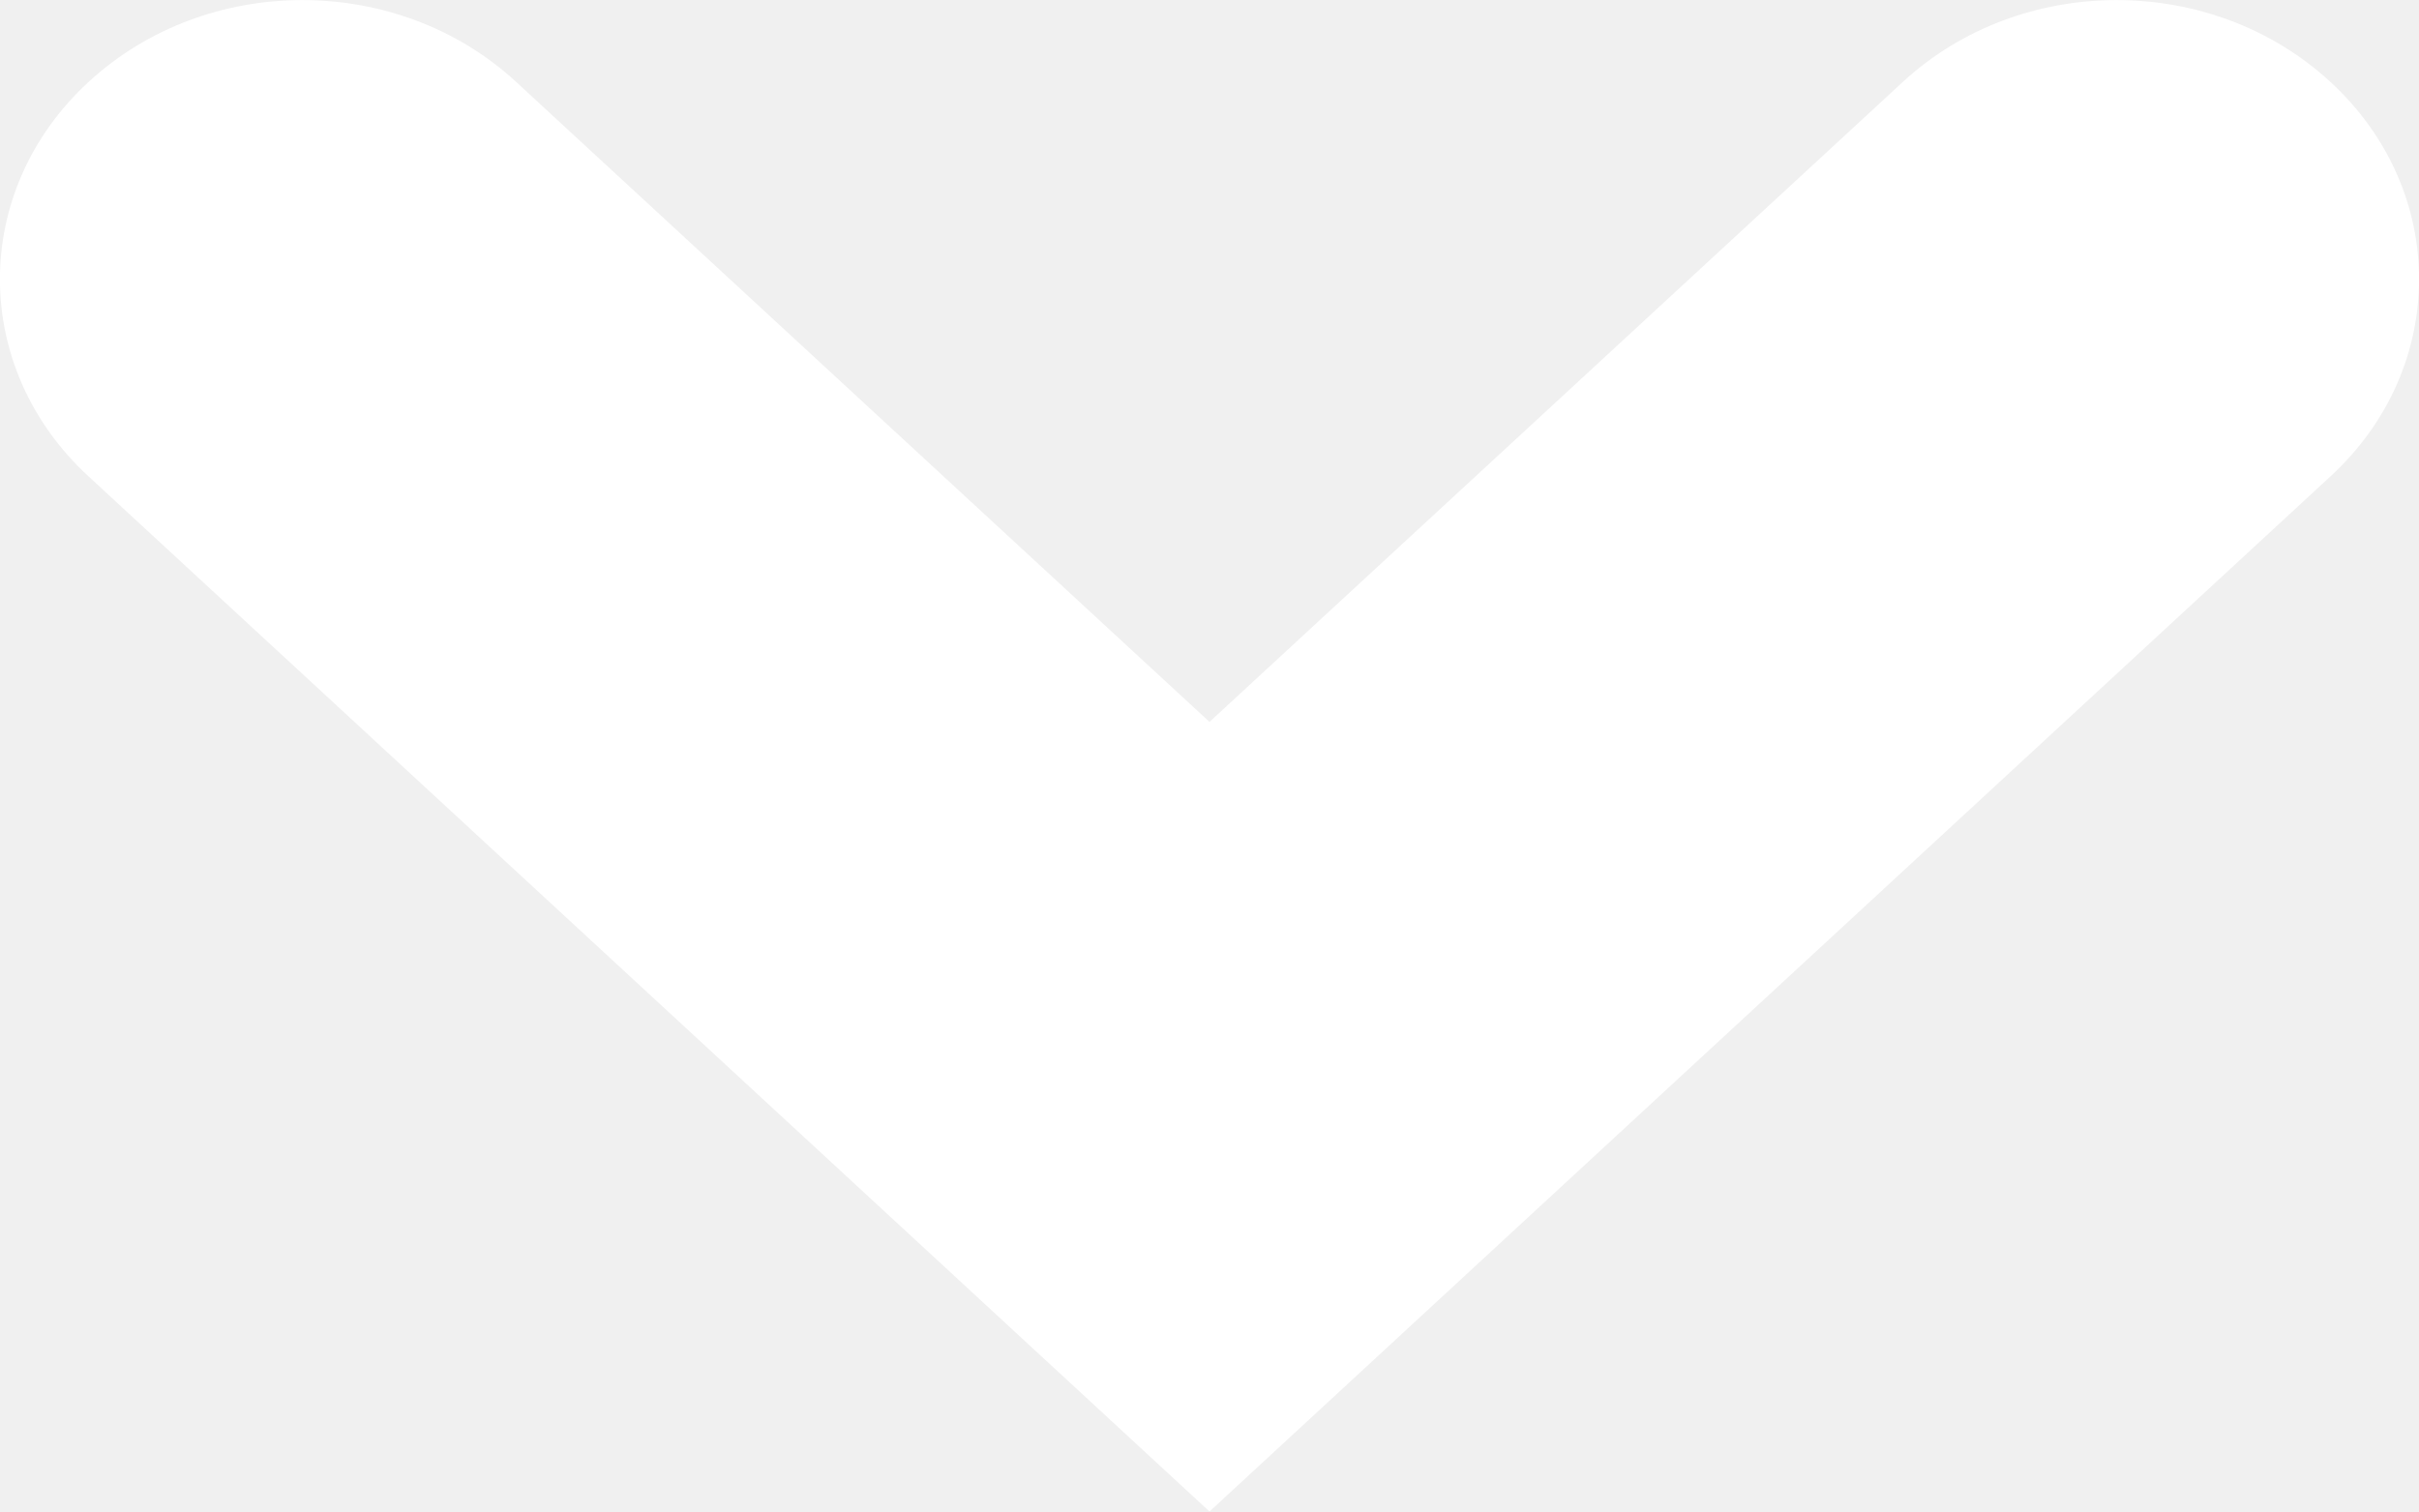
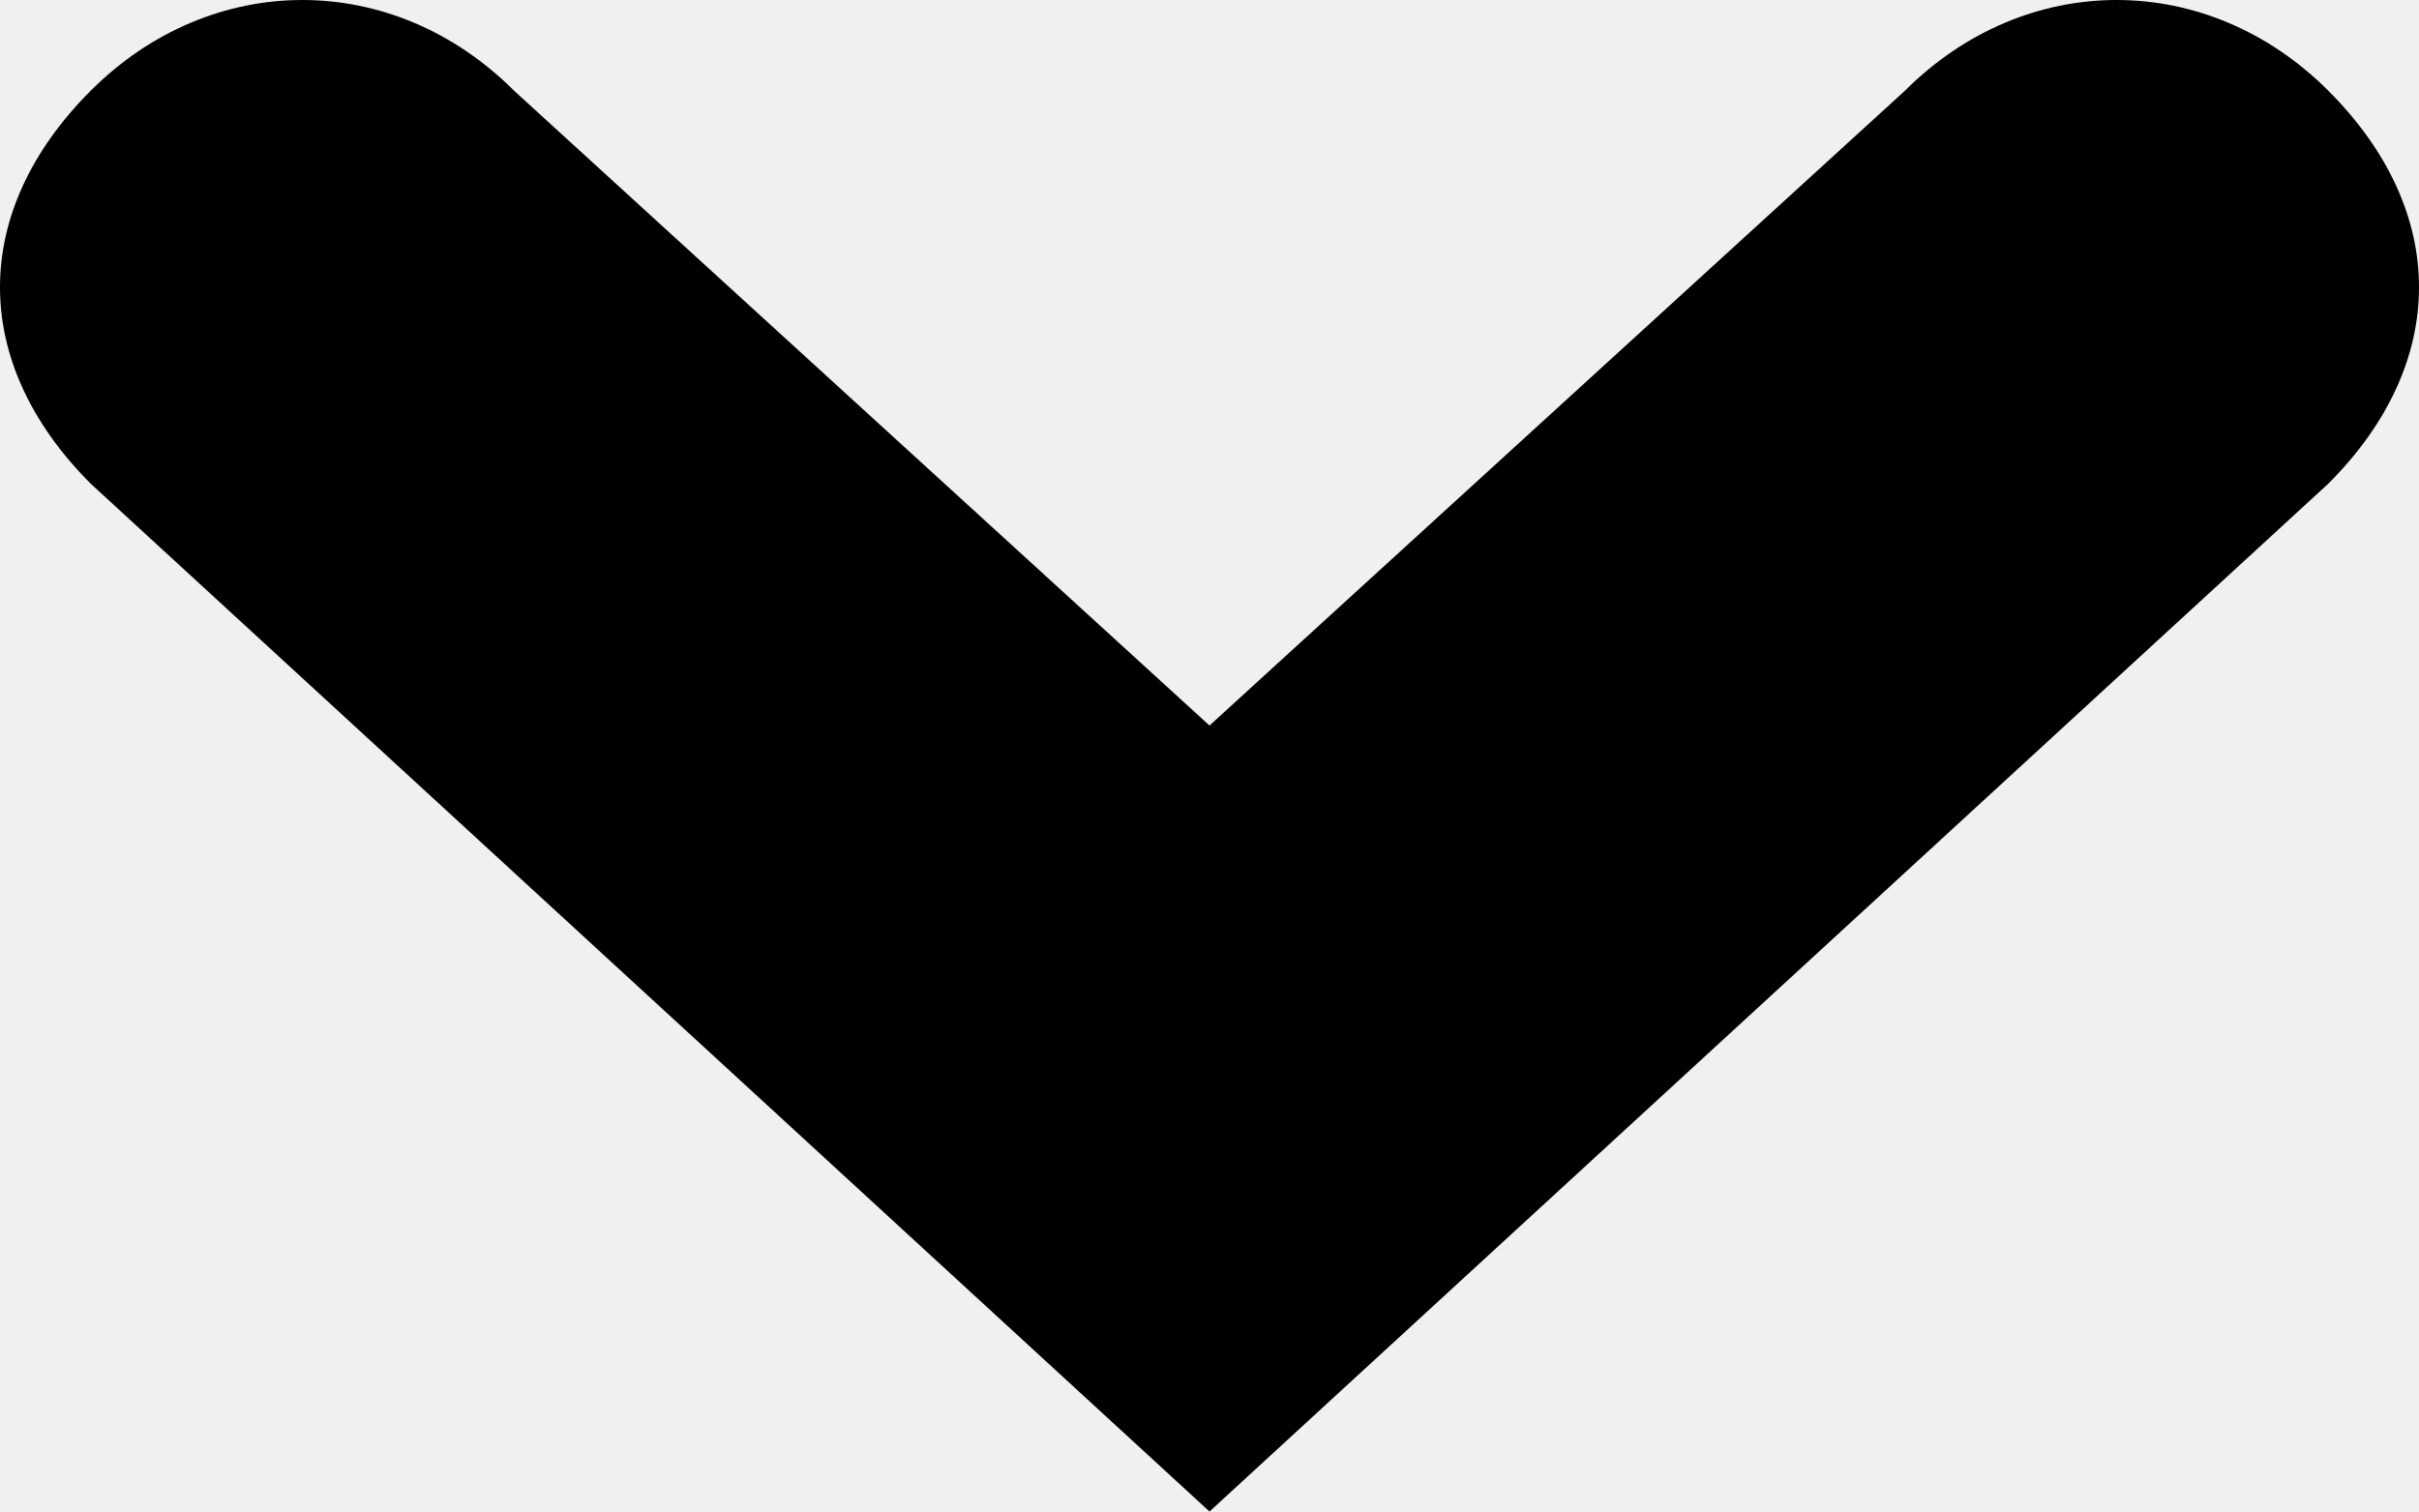
- <svg xmlns="http://www.w3.org/2000/svg" xmlns:xlink="http://www.w3.org/1999/xlink" version="1.1" id="Layer_1" x="0px" y="0px" width="8px" height="5px" viewBox="0 0 8 5" enable-background="new 0 0 8 5" xml:space="preserve">
-   <g>
-     <defs>
-       <rect id="SVGID_1_" width="8" height="5" />
-     </defs>
-     <clipPath id="SVGID_2_">
-       <use xlink:href="#SVGID_1_" overflow="visible" />
-     </clipPath>
-     <path clip-path="url(#SVGID_2_)" fill="#FFFFFF" d="M4,5L0.293,1.576c-0.391-0.36-0.391-0.945,0-1.305   c0.391-0.361,1.023-0.361,1.414,0L4,2.388l2.293-2.117c0.391-0.361,1.023-0.361,1.414,0c0.391,0.36,0.391,0.945,0,1.305L4,5z" />
-   </g>
+ <svg xmlns="http://www.w3.org/2000/svg" version="1.1" x="0px" y="0px" viewBox="0 0 8 5" style="enable-background:new 0 0 8 5;" xml:space="preserve">
+   <path d="M4,5L0.3,1.6c-0.4-0.4-0.4-0.9,0-1.3c0.4-0.4,1-0.4,1.4,0L4,2.4l2.3-2.1c0.4-0.4,1-0.4,1.4,0c0.4,0.4,0.4,0.9,0,1.3L4,5z" />
</svg>
